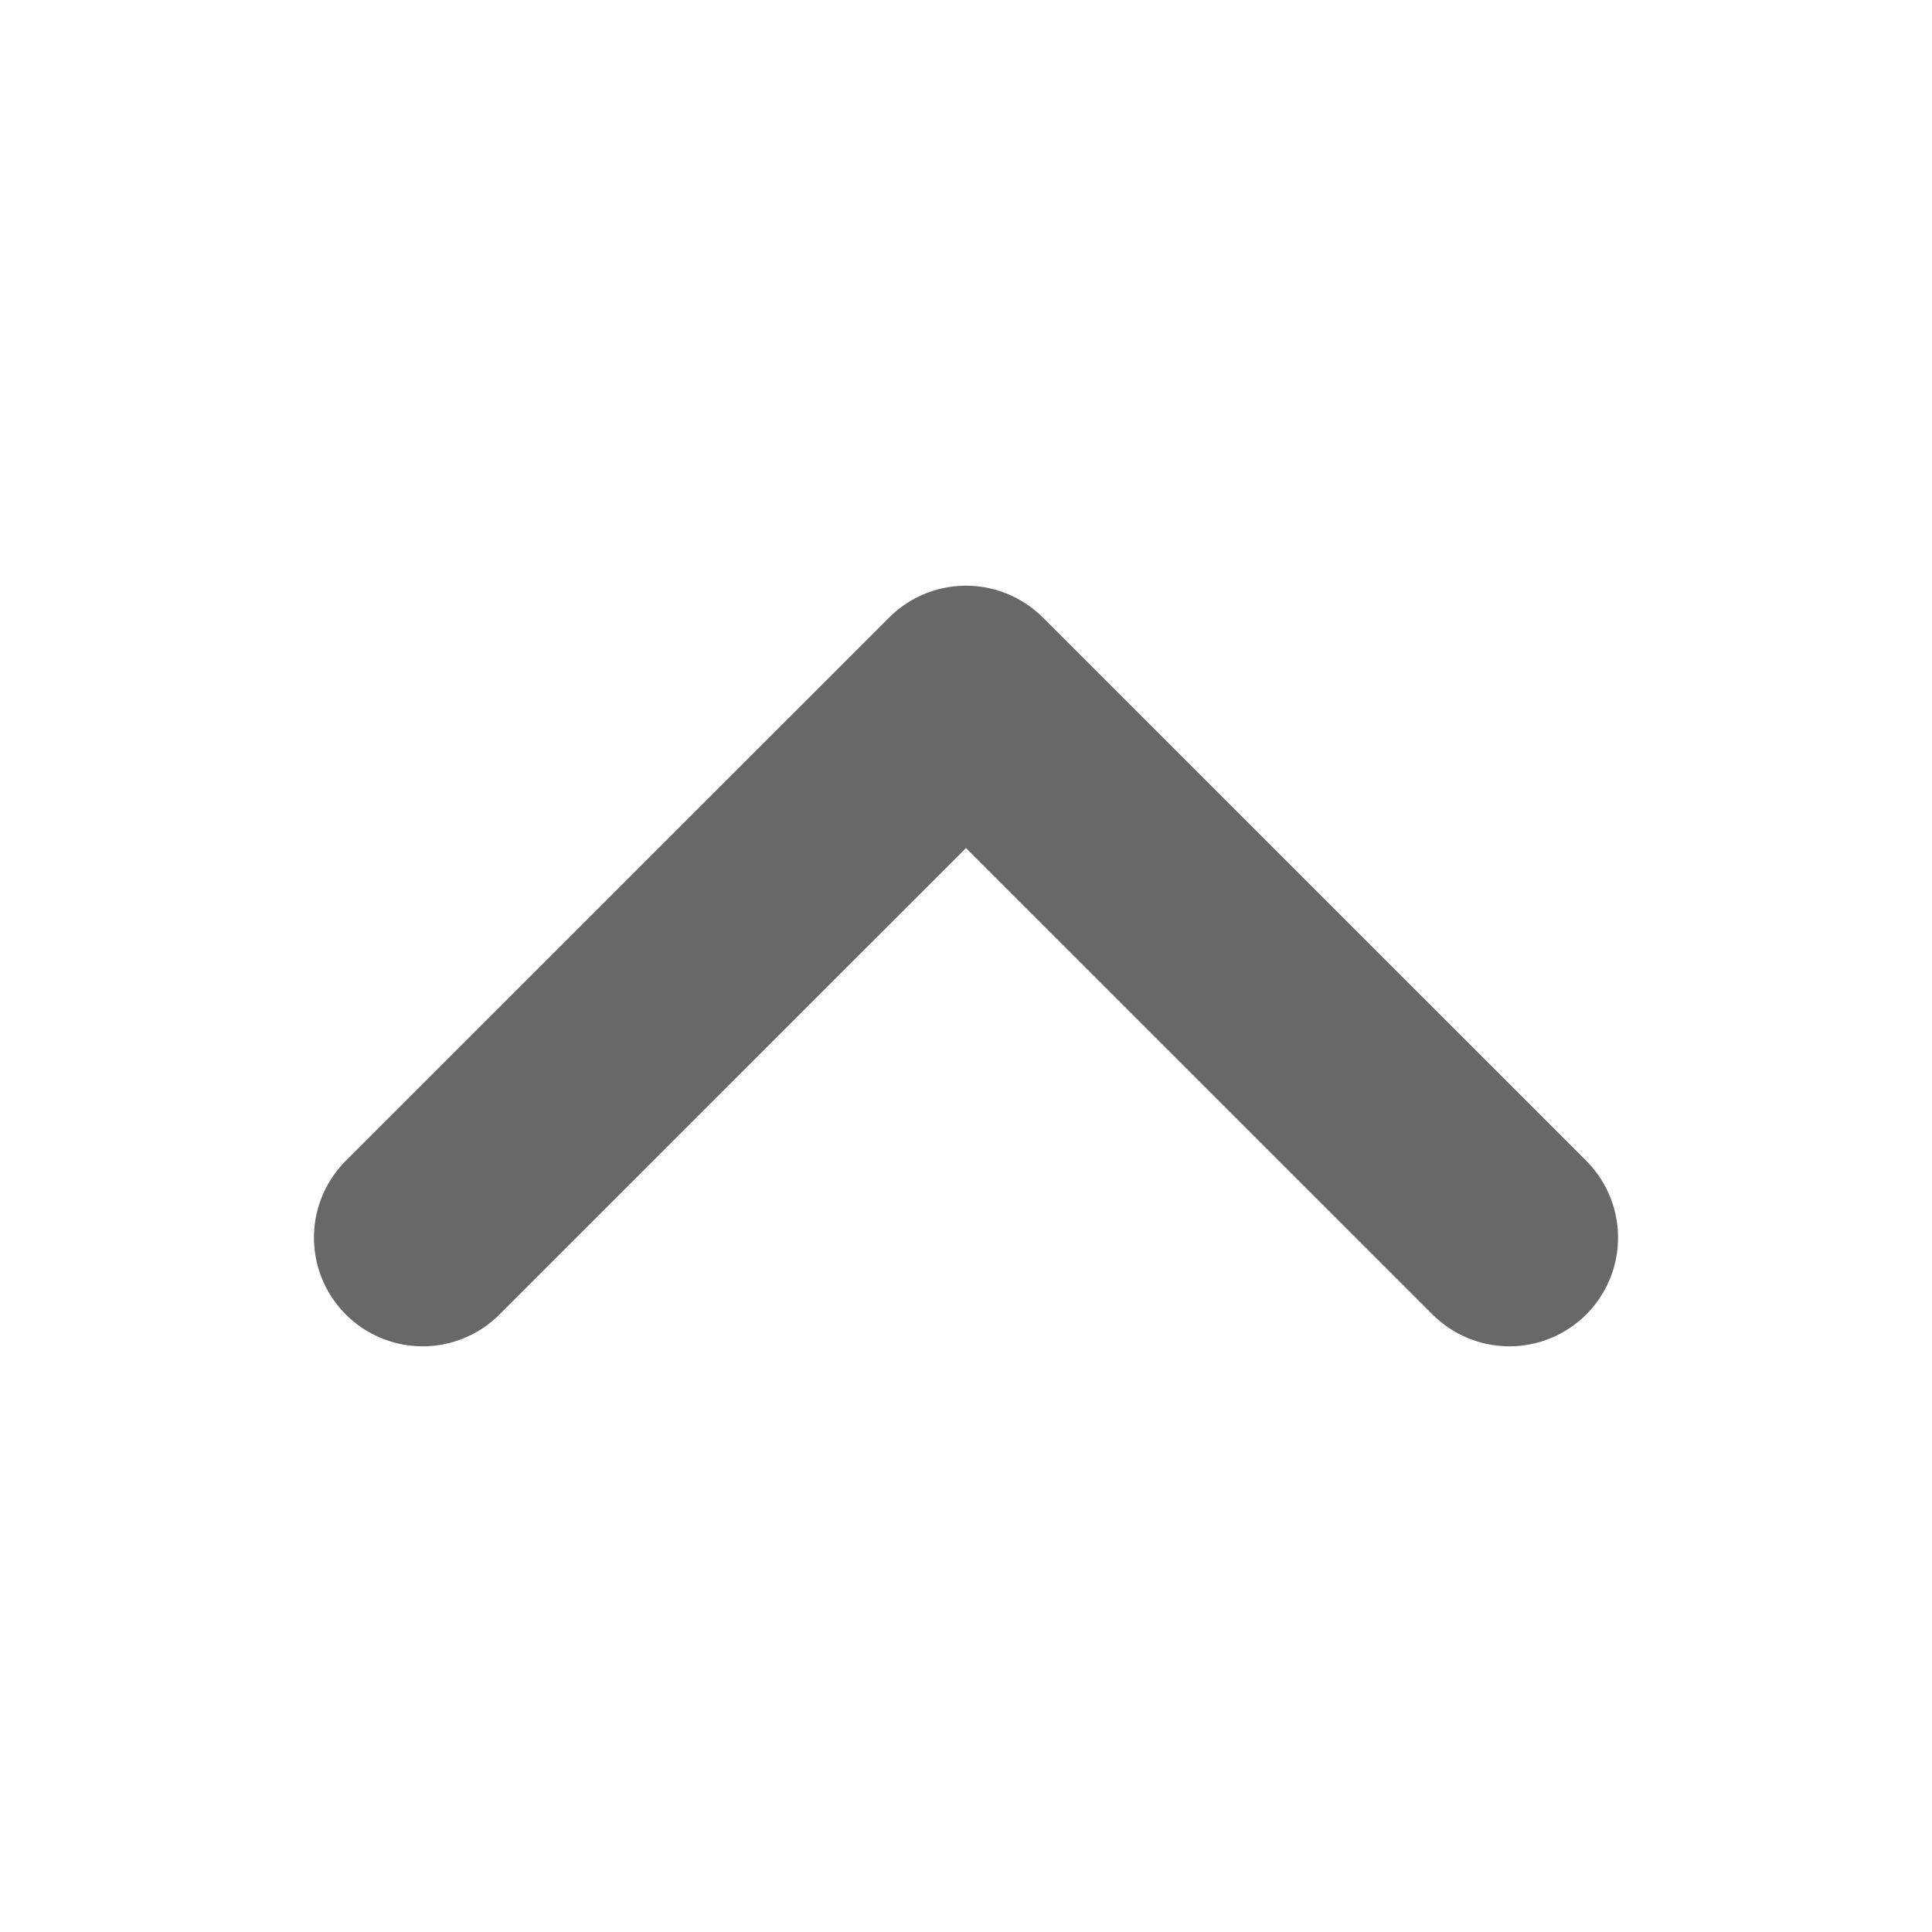
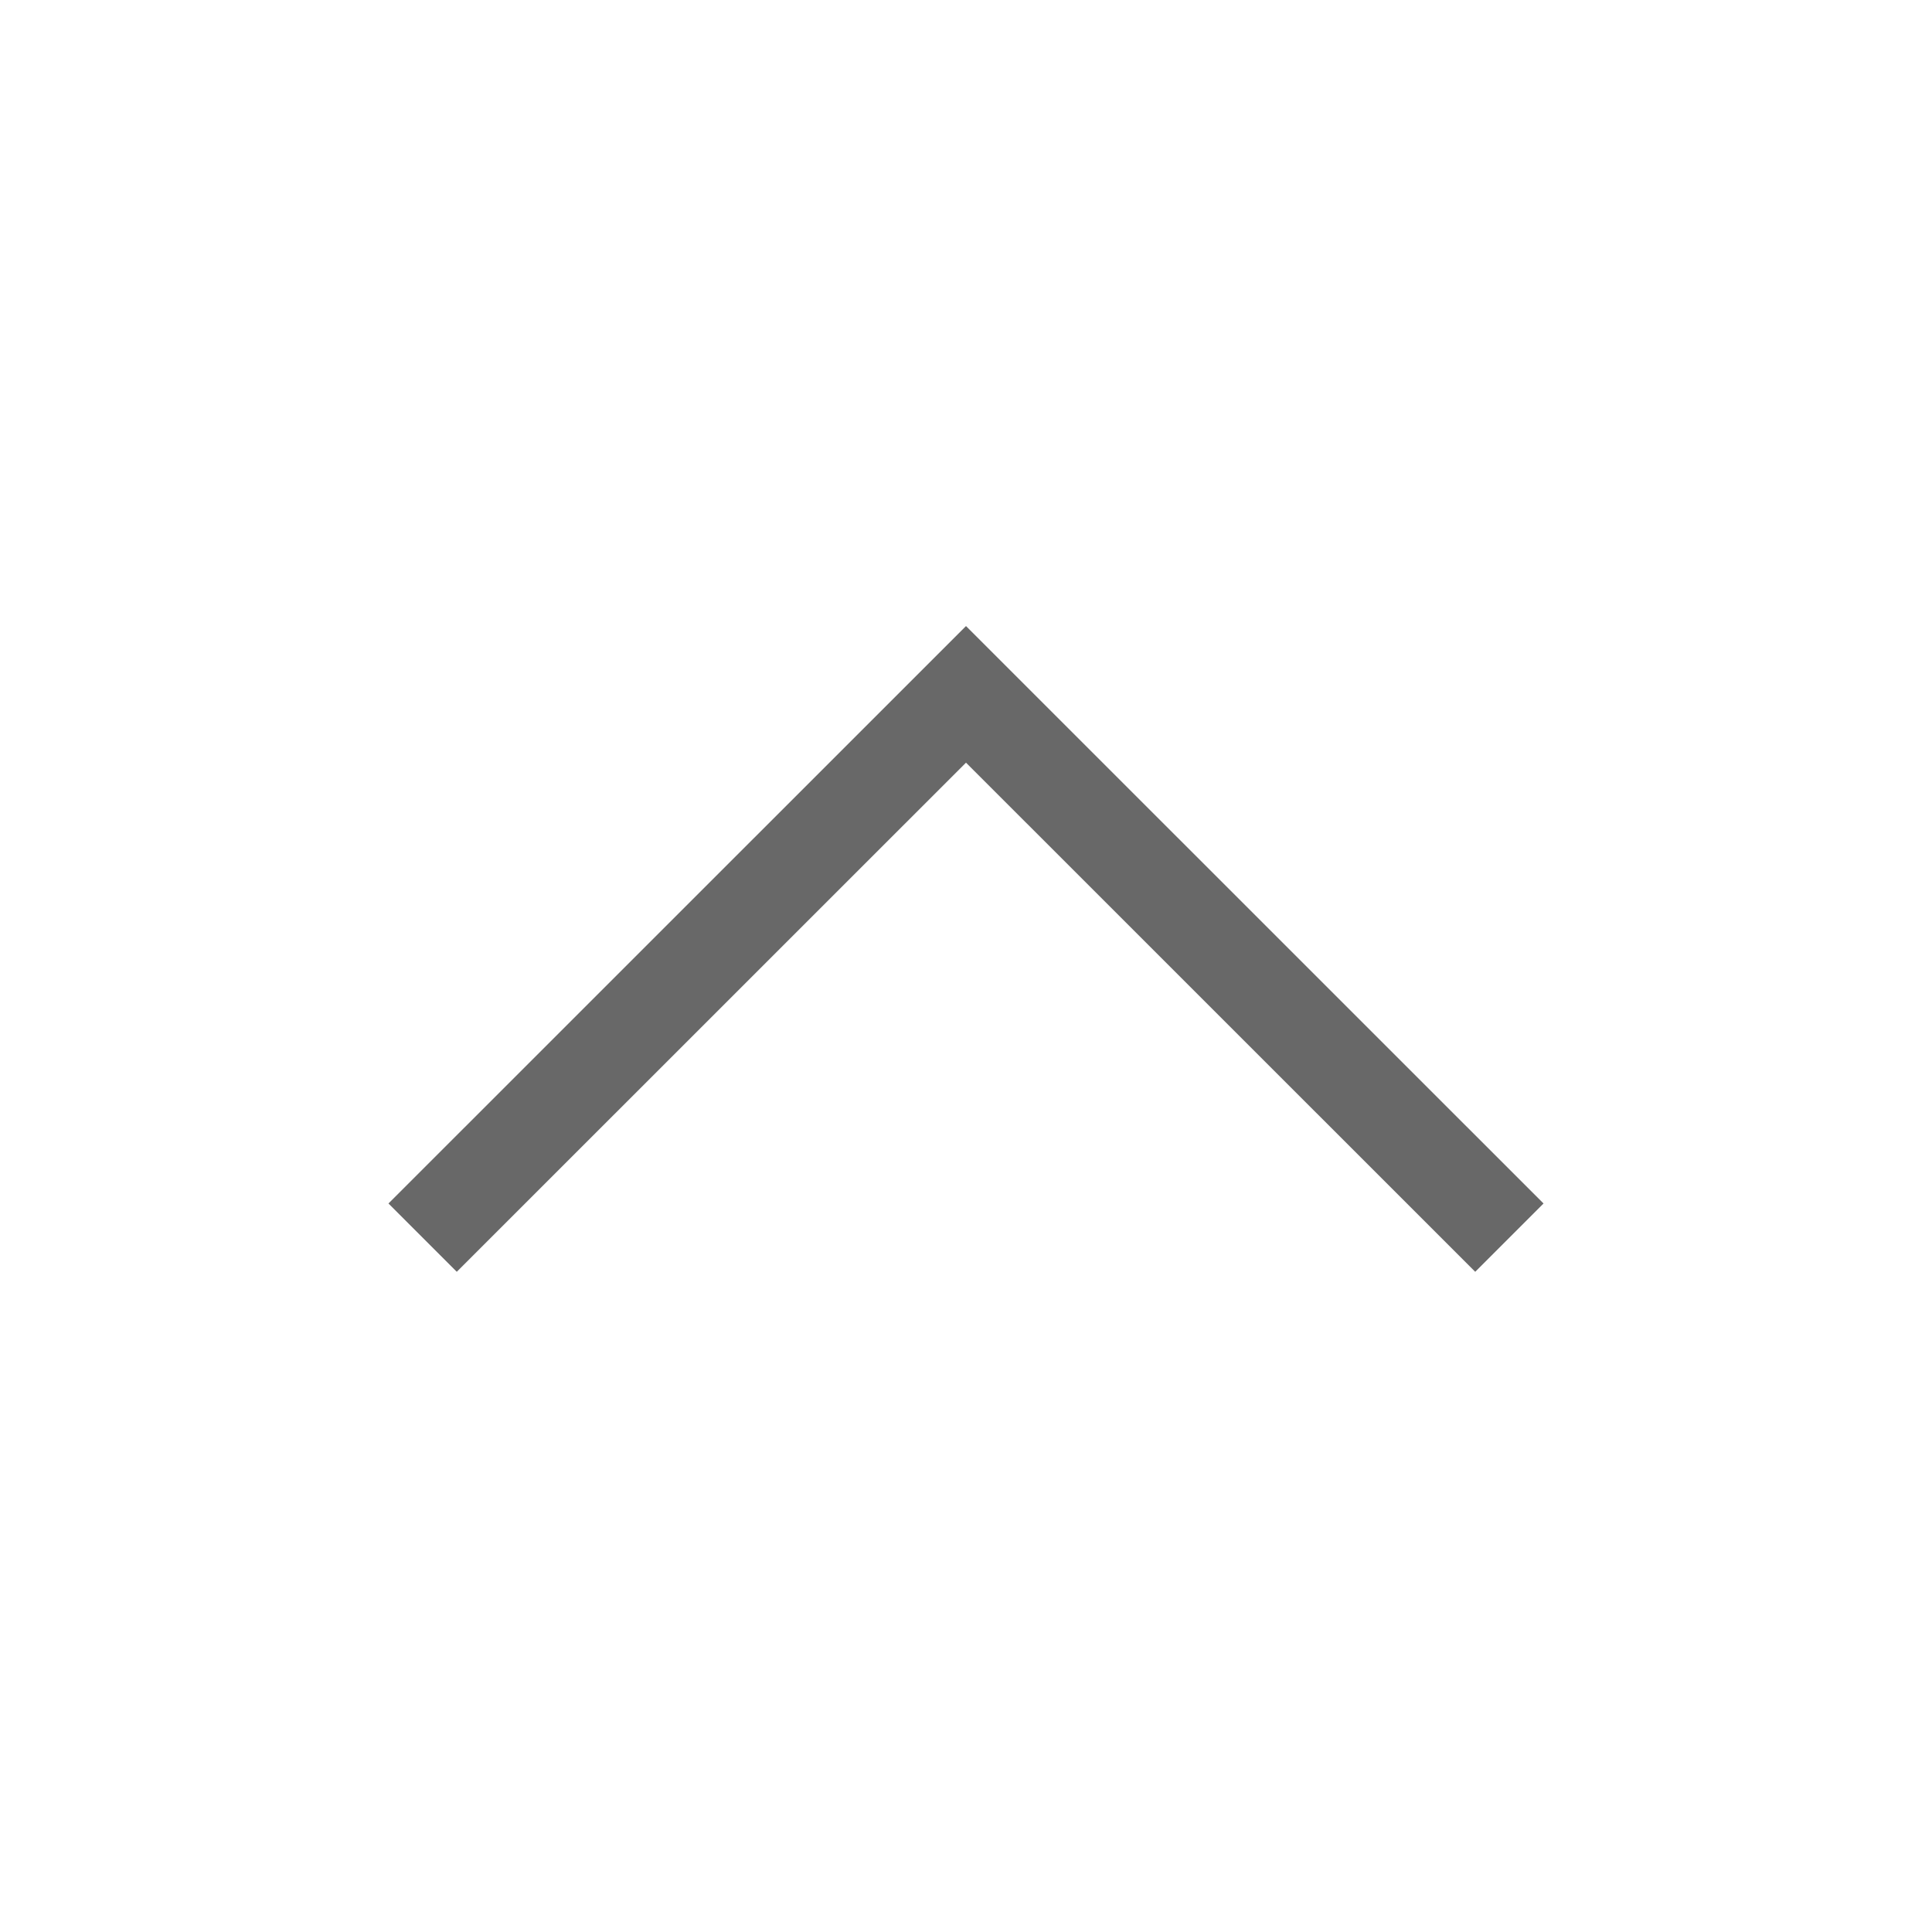
<svg xmlns="http://www.w3.org/2000/svg" width="20" height="20" viewBox="0 0 20 20" fill="none">
  <g id="button-icon">
-     <path id="Vector" d="M4.375 12.812L10 7.188L15.625 12.812" stroke="#686868" stroke-width="2.25" stroke-linecap="round" stroke-linejoin="round" />
+     <path id="Vector" d="M4.375 12.812L10 7.188L15.625 12.812" stroke="#686868" strokeWidth="2.25" strokeLinecap="round" strokeLinejoin="round" />
  </g>
</svg>
